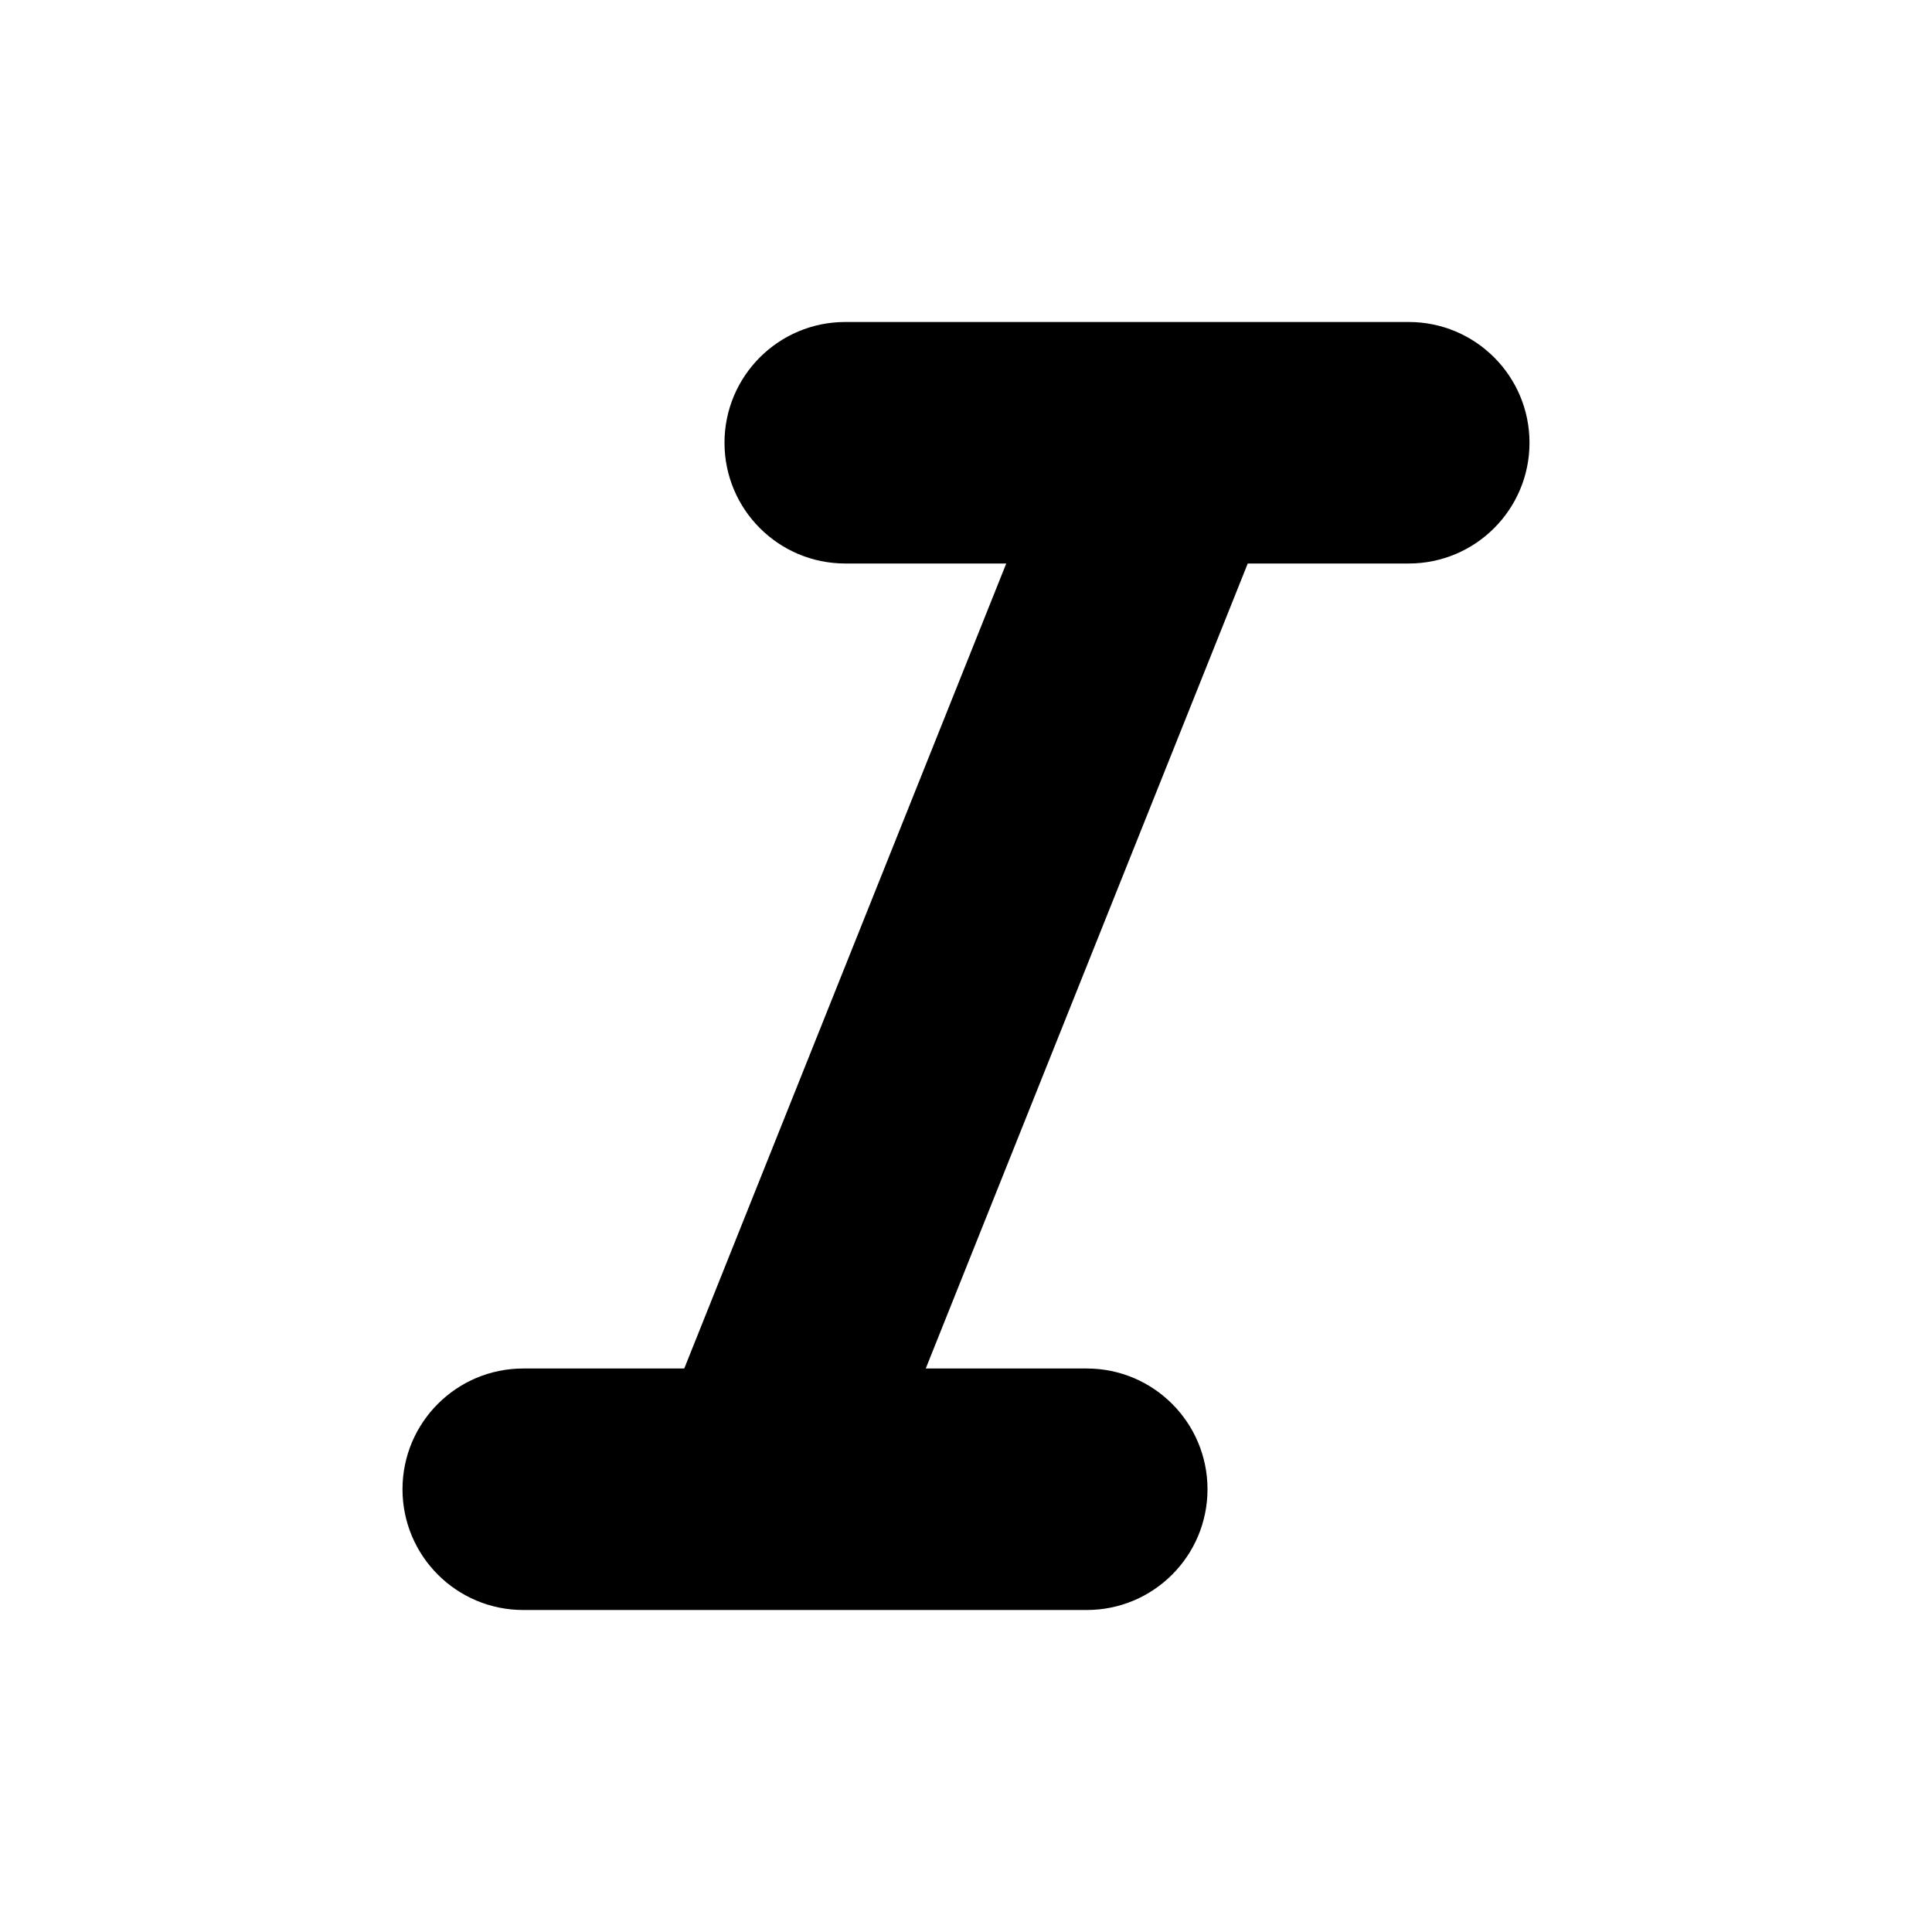
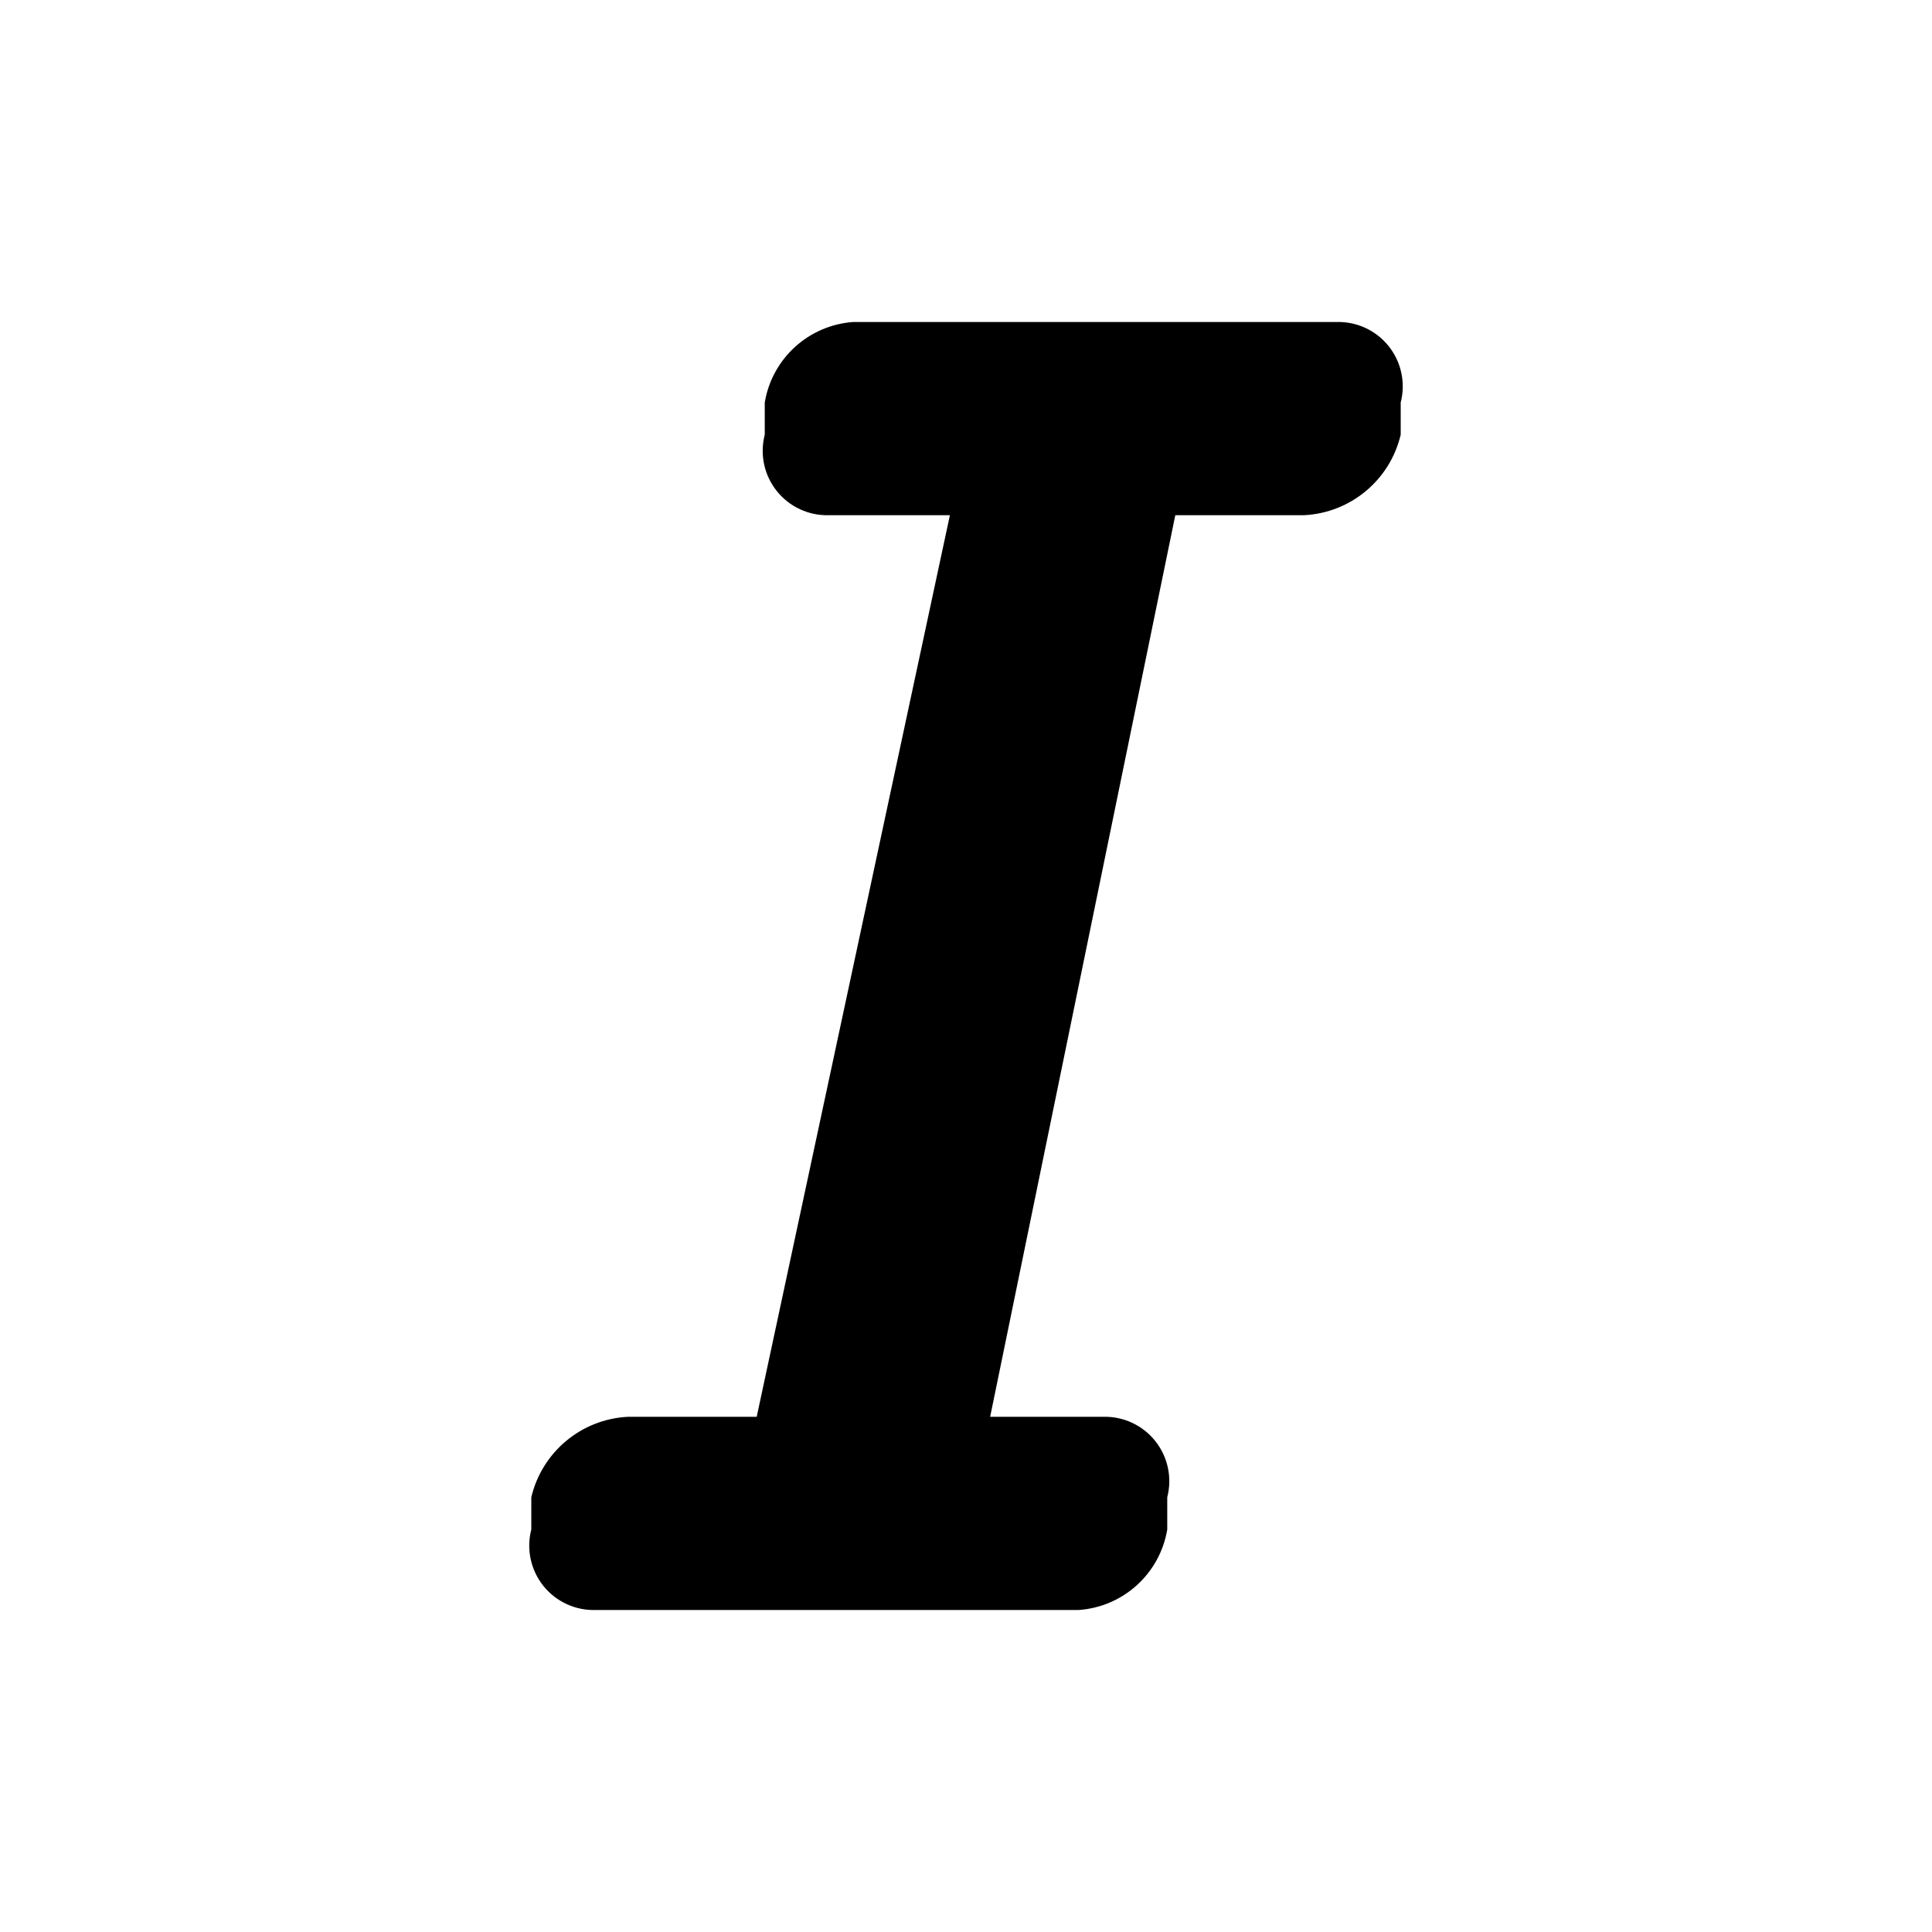
<svg xmlns="http://www.w3.org/2000/svg" viewBox="0 0 24 24">
-   <path d="M9,5.5H9A1.5,1.5,0,0,0,10.5,7h2l-4,10h-2A1.5,1.5,0,0,0,5,18.5H5A1.5,1.5,0,0,0,6.5,20h7A1.5,1.5,0,0,0,15,18.5h0A1.5,1.5,0,0,0,13.5,17h-2l4-10h2A1.5,1.5,0,0,0,19,5.5h0A1.5,1.5,0,0,0,17.5,4h-7A1.5,1.5,0,0,0,9,5.5Z" />
+   <path d="m14.5 19v-.4a.8.8 0 0 0 -.8-1h-1.4l2.3-11.2h1.6a1.3 1.3 0 0 0 1.2-1v-.4a.8.8 0 0 0 -.8-1h-6a1.2 1.2 0 0 0 -1.1 1v-.2.8-.2a.8.8 0 0 0 .8 1h1.5l-2.4 11.2h-1.6a1.3 1.3 0 0 0 -1.2 1v-.2.8-.2a.8.8 0 0 0 .8 1h6a1.2 1.2 0 0 0 1.1-1z" />
</svg>
